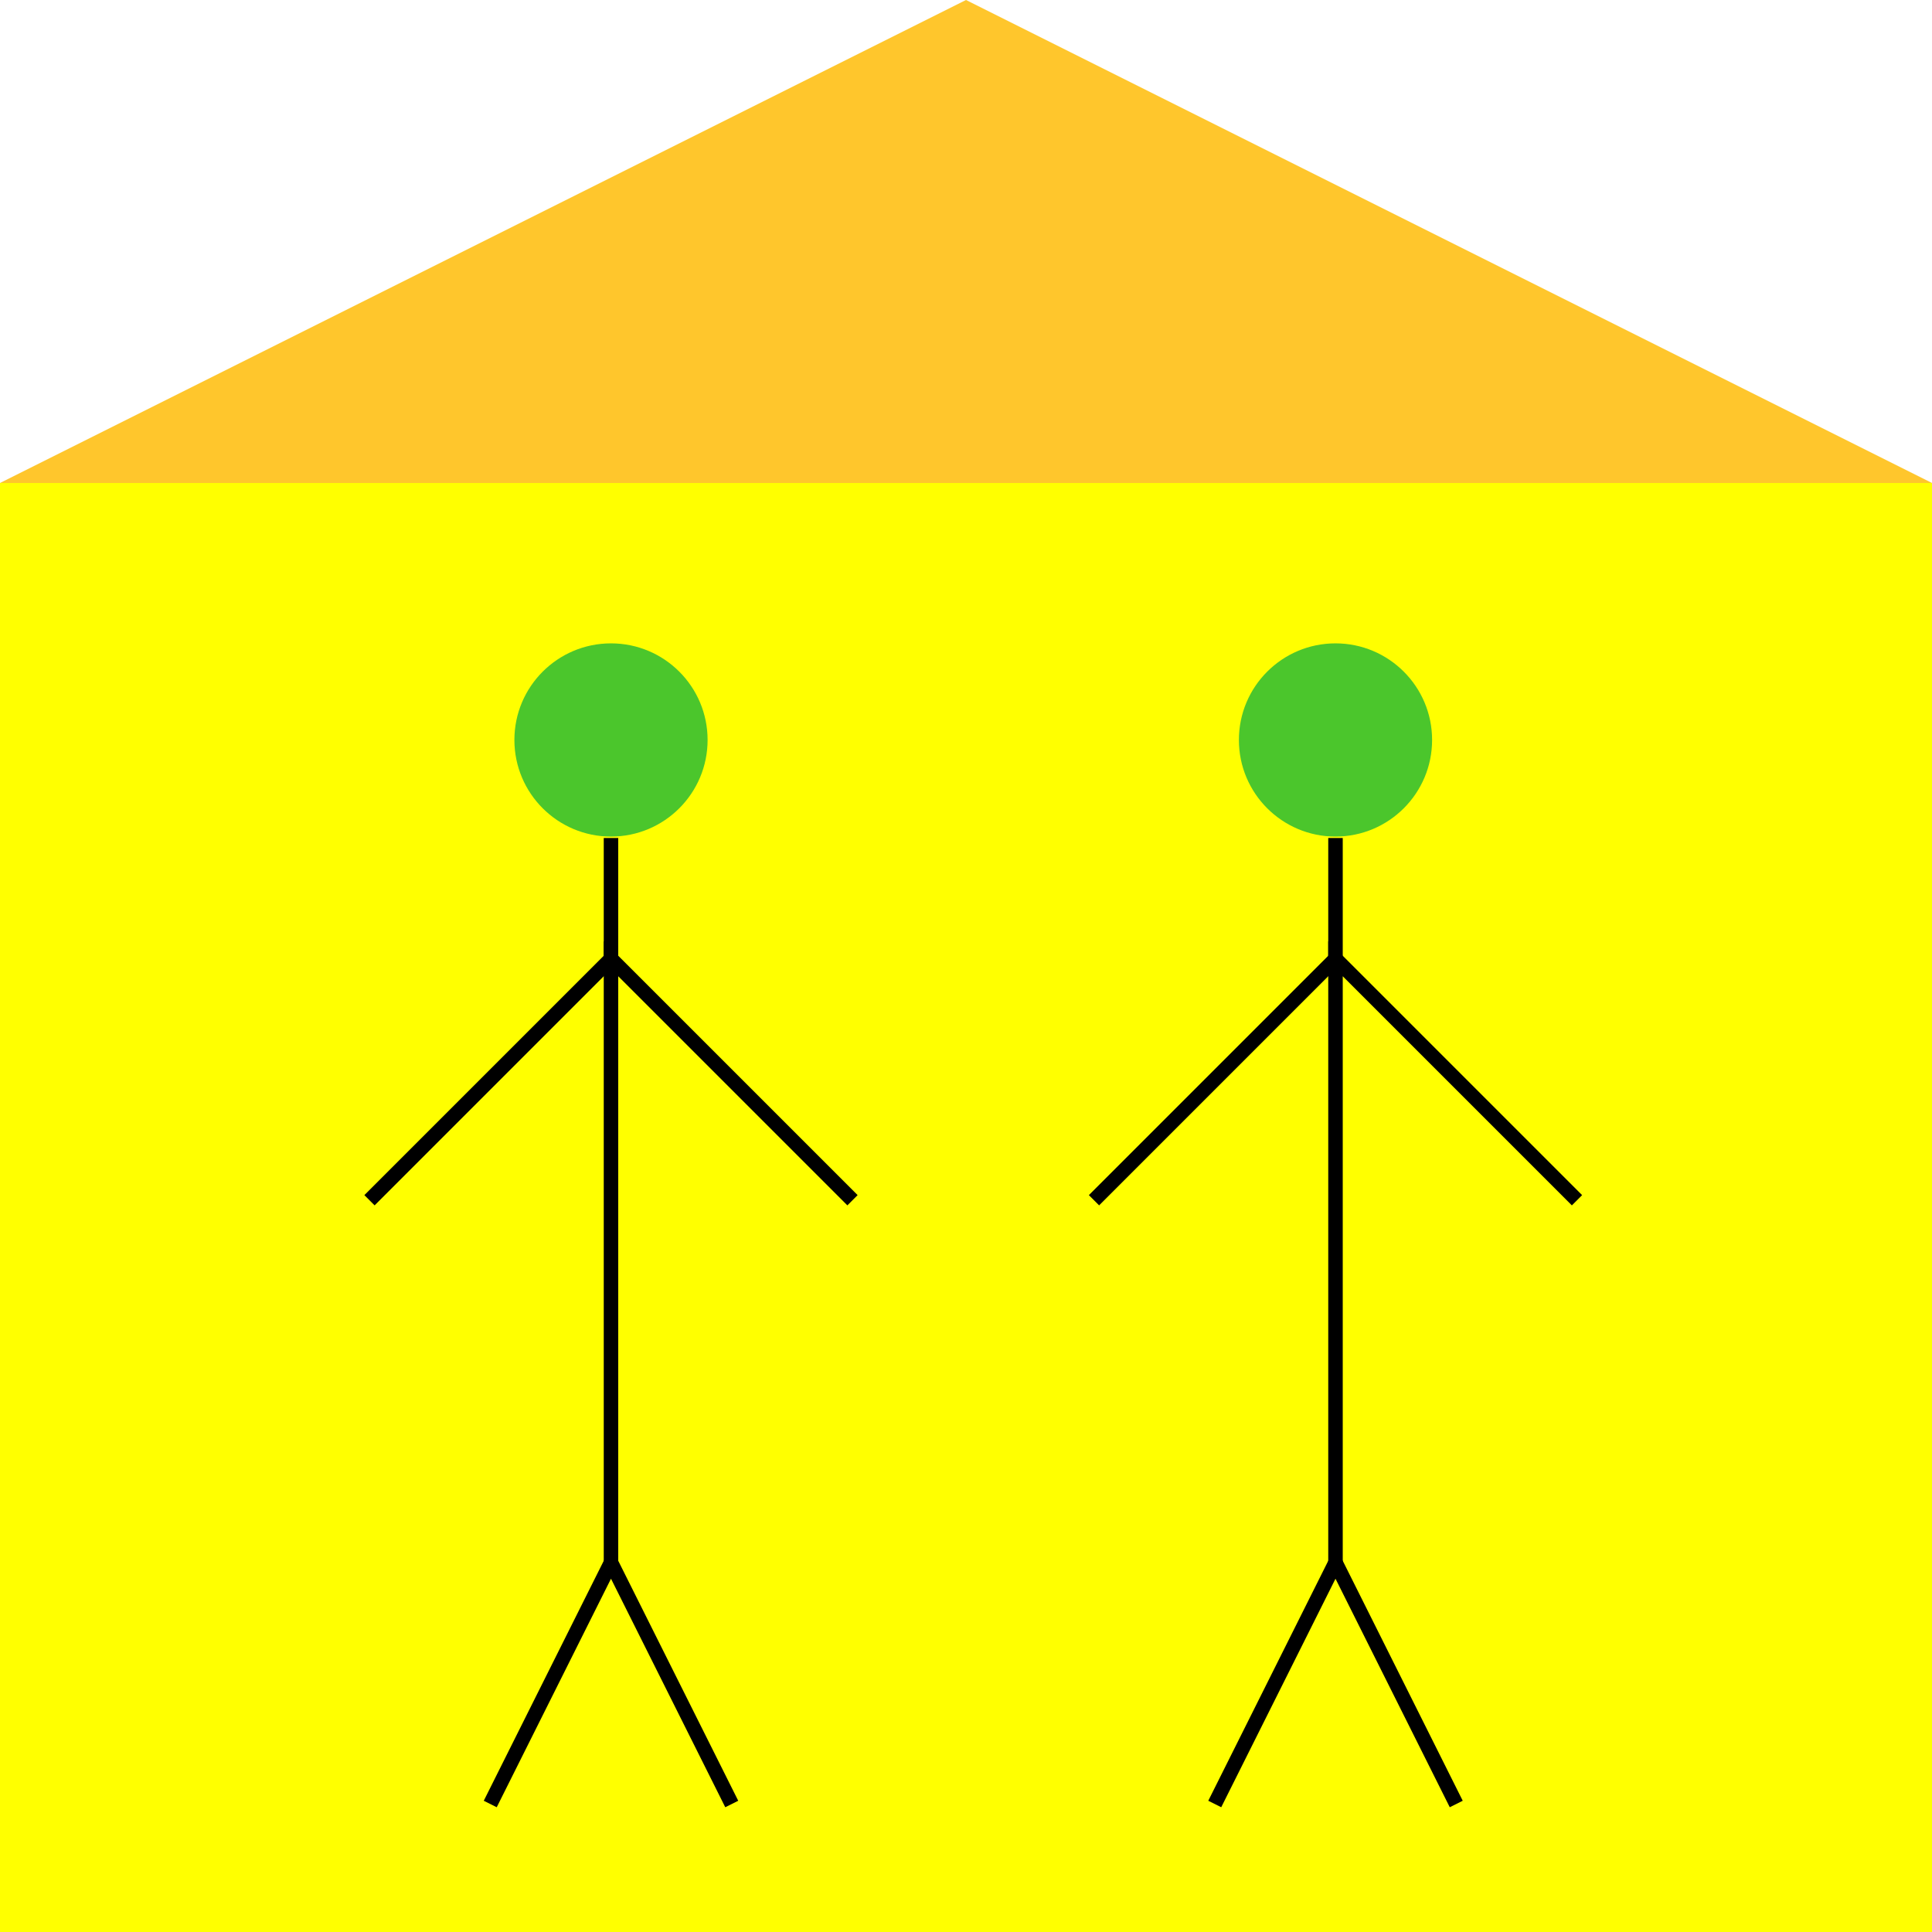
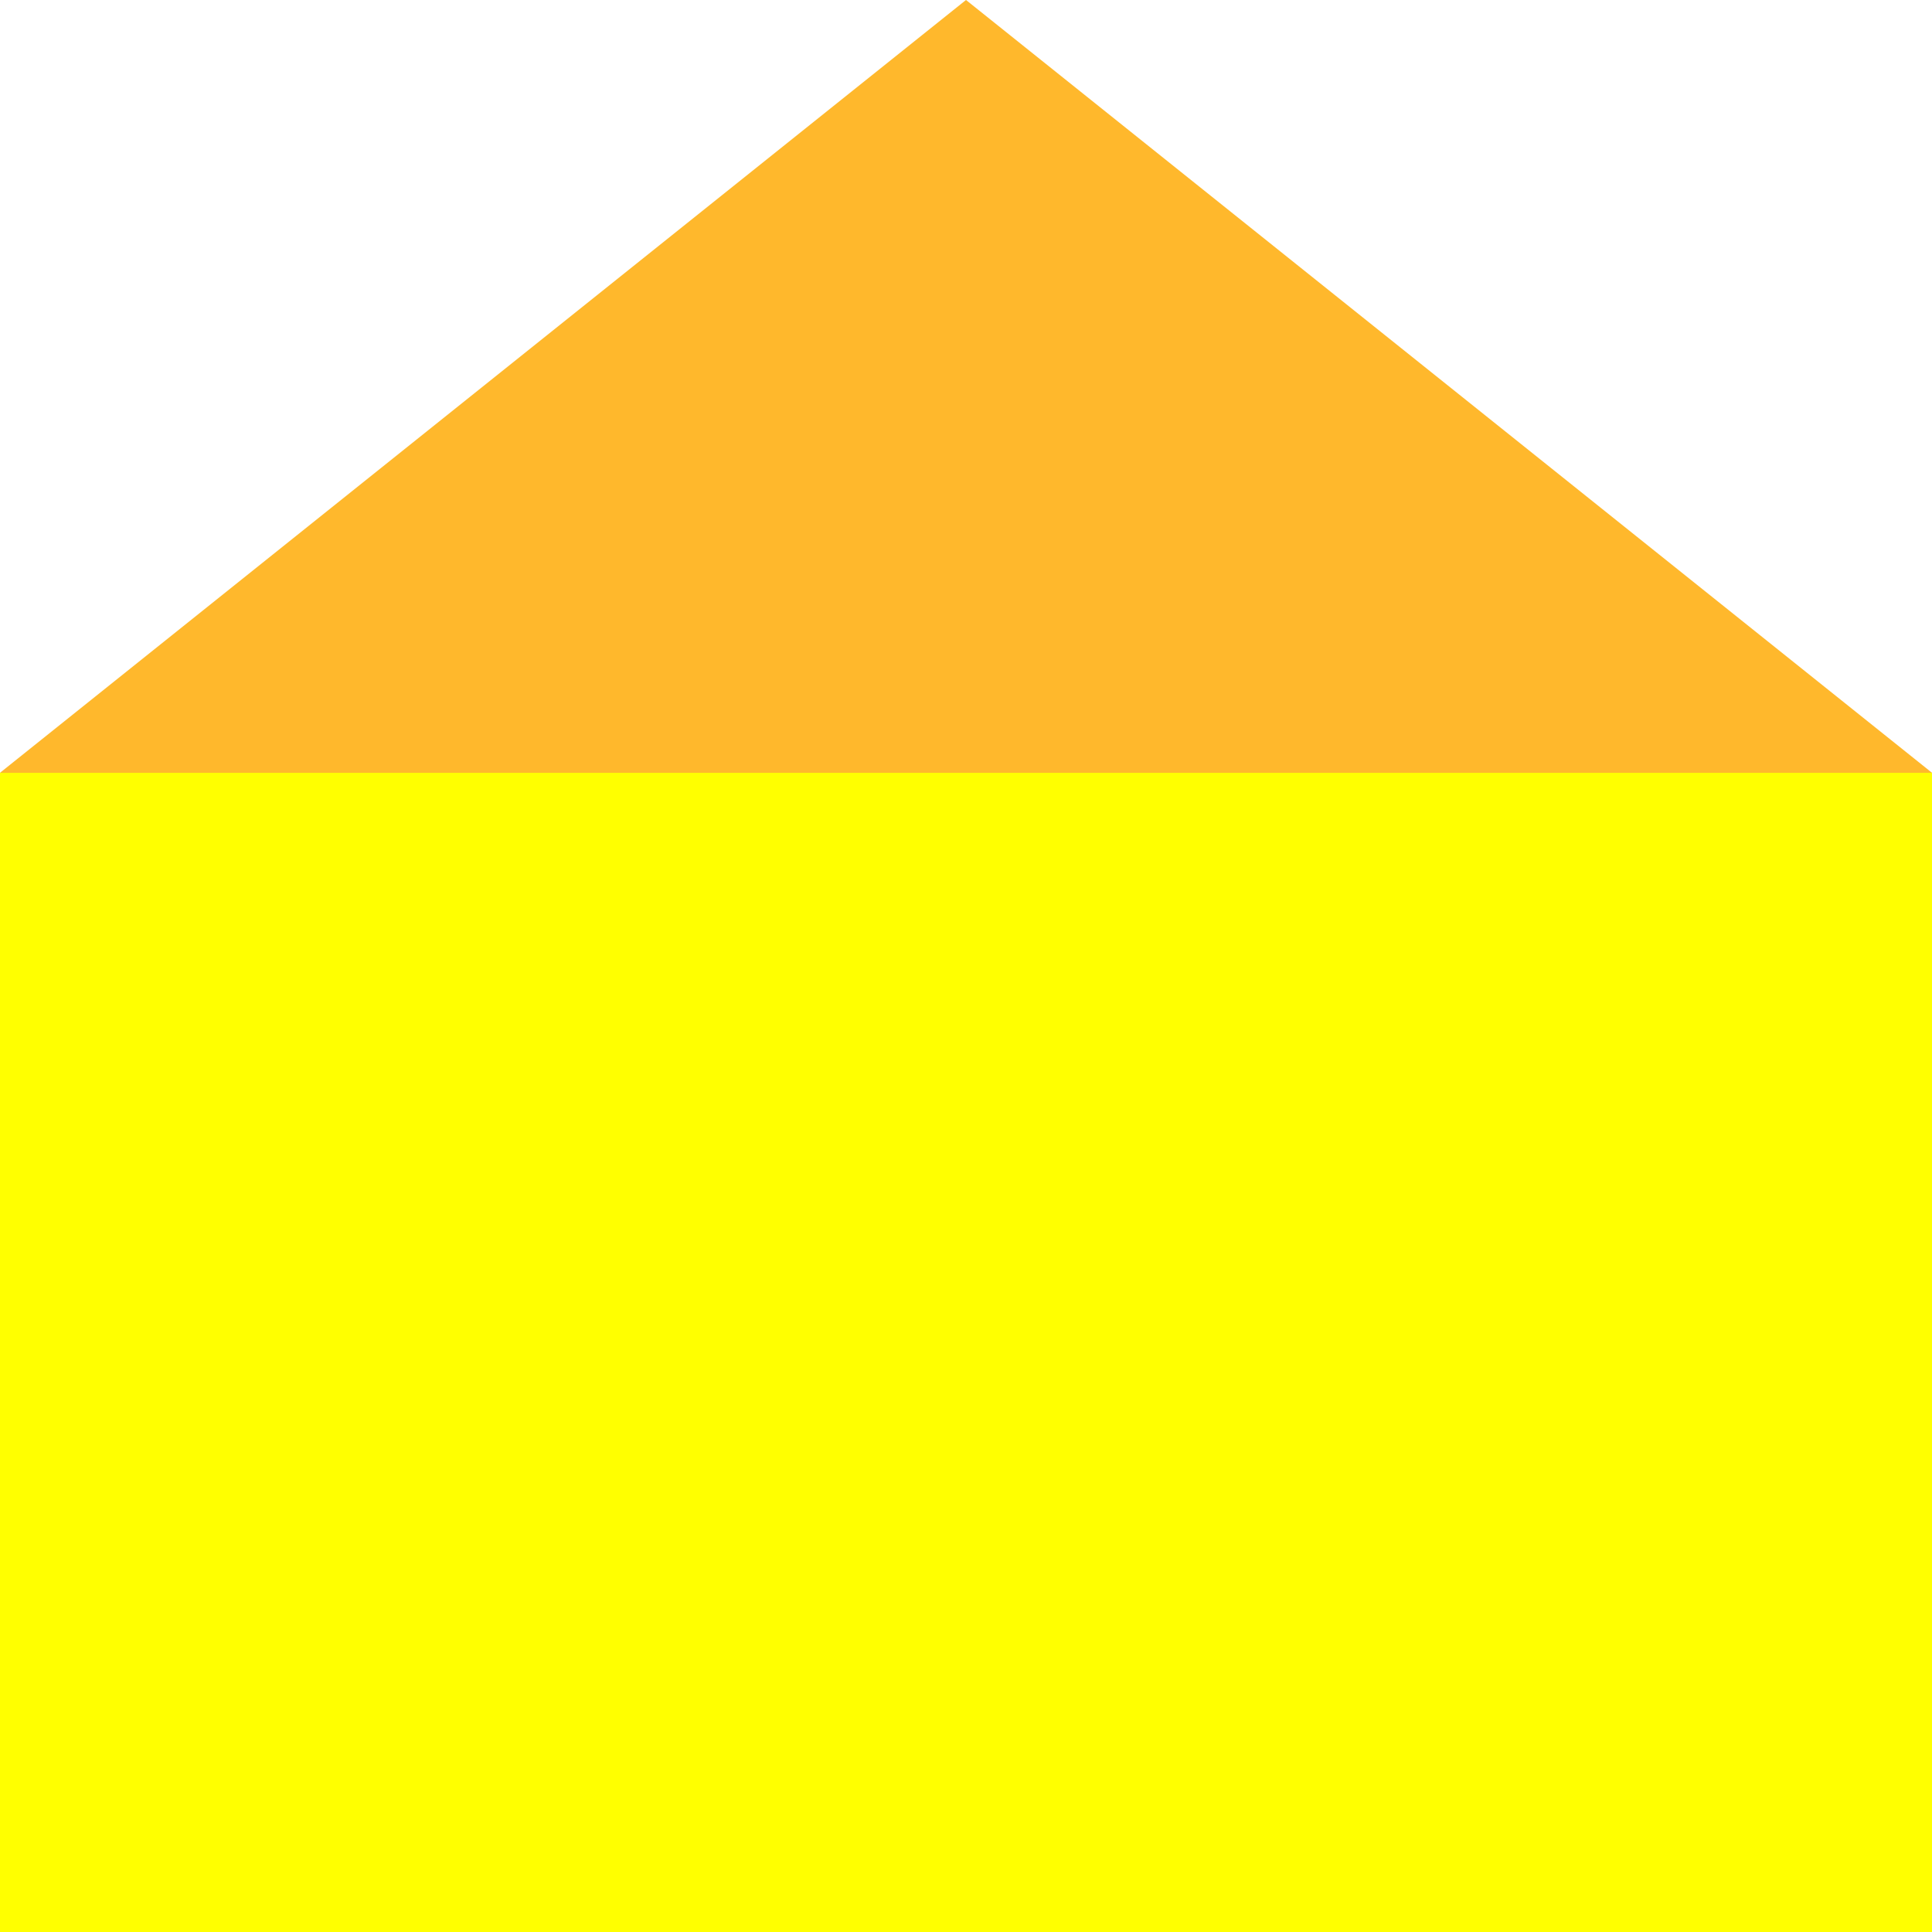
- <svg xmlns="http://www.w3.org/2000/svg" width="10" height="10" id="svg5832" version="1.1">
+ <svg xmlns="http://www.w3.org/2000/svg" width="100" height="100" id="svg5832" version="1.1">
  <defs id="defs5834">
    </defs>
-   <g id="layer1" transform="translate(0,-1042.362)">
-     <path style="fill:#ffc62c;fill-opacity:1;stroke:none" d="m 0,1044.862 10,0 -5,-2.5 -5,2.5" id="path6350" />
-     <g id="g2999" transform="matrix(0.025,0,0,0.025,0,1026.053)">
-       <rect width="400" y="752.362" x="0" height="300" id="rect5840" style="fill:#ffff00;fill-opacity:1;stroke:none" />
-       <g transform="translate(26.5,23.5)" id="g6397">
-         <path style="fill:none;stroke:#000000;stroke-width:3;stroke-linecap:butt;stroke-linejoin:miter;stroke-miterlimit:4;stroke-opacity:1;stroke-dasharray:none" d="m 225,350 25,-50 25,50" id="path6366" transform="translate(0,652.3622)" />
-         <path style="fill:none;stroke:#000000;stroke-width:3;stroke-linecap:butt;stroke-linejoin:miter;stroke-miterlimit:4;stroke-opacity:1;stroke-dasharray:none" d="m 250,300 0,-125 50,50" id="path6370" transform="translate(0,652.3622)" />
-         <path style="fill:none;stroke:#000000;stroke-width:3;stroke-linecap:butt;stroke-linejoin:miter;stroke-miterlimit:4;stroke-opacity:1;stroke-dasharray:none" d="m 250,175 -50,50" id="path6372" transform="translate(0,652.3622)" />
-         <path style="fill:#4bc62c;fill-opacity:1;stroke:none" id="path6374" d="m 300.801,149.707 c 0,8.472 -7.873,15.339 -17.584,15.339 -9.711,0 -17.584,-6.868 -17.584,-15.339 0,-8.472 7.873,-15.339 17.584,-15.339 9.711,0 17.584,6.868 17.584,15.339 z" transform="matrix(1.137389,0,0,1.303836,-72.12768,586.8714)" />
-         <path style="fill:none;stroke:#000000;stroke-width:3;stroke-linecap:butt;stroke-linejoin:miter;stroke-miterlimit:4;stroke-opacity:1;stroke-dasharray:none" d="m 250,175 0,-25" id="path6376" transform="translate(0,652.3622)" />
-       </g>
-       <g transform="translate(-123.5,23.5)" id="g6404">
-         <path transform="translate(0,652.3622)" id="path6406" d="m 225,350 25,-50 25,50" style="fill:none;stroke:#000000;stroke-width:3;stroke-linecap:butt;stroke-linejoin:miter;stroke-miterlimit:4;stroke-opacity:1;stroke-dasharray:none" />
-         <path transform="translate(0,652.3622)" id="path6408" d="m 250,300 0,-125 50,50" style="fill:none;stroke:#000000;stroke-width:3;stroke-linecap:butt;stroke-linejoin:miter;stroke-miterlimit:4;stroke-opacity:1;stroke-dasharray:none" />
-         <path transform="translate(0,652.3622)" id="path6410" d="m 250,175 -50,50" style="fill:none;stroke:#000000;stroke-width:3;stroke-linecap:butt;stroke-linejoin:miter;stroke-miterlimit:4;stroke-opacity:1;stroke-dasharray:none" />
-         <path transform="matrix(1.137389,0,0,1.303836,-72.12768,586.8714)" d="m 300.801,149.707 c 0,8.472 -7.873,15.339 -17.584,15.339 -9.711,0 -17.584,-6.868 -17.584,-15.339 0,-8.472 7.873,-15.339 17.584,-15.339 9.711,0 17.584,6.868 17.584,15.339 z" id="path6412" style="fill:#4bc62c;fill-opacity:1;stroke:none" />
-         <path transform="translate(0,652.3622)" id="path6414" d="m 250,175 0,-25" style="fill:none;stroke:#000000;stroke-width:3;stroke-linecap:butt;stroke-linejoin:miter;stroke-miterlimit:4;stroke-opacity:1;stroke-dasharray:none" />
-       </g>
+   <g id="layer1" transform="translate(0,-952.3622)">
+     <path style="fill:#ffb82c;fill-opacity:1;stroke:none" d="m 0,992.362 100,0 -50,-40 -50,40" id="path6350" />
+     <g id="g2999" transform="matrix(0.25,0,0,0.2500011,0,789.2704)" style="stroke:none;fill:#ffff00;fill-opacity:1">
+       <rect width="400" y="812.363" x="0" height="239.999" id="rect5840" style="fill:#ffff00;fill-opacity:1;stroke:none" />
    </g>
  </g>
</svg>
